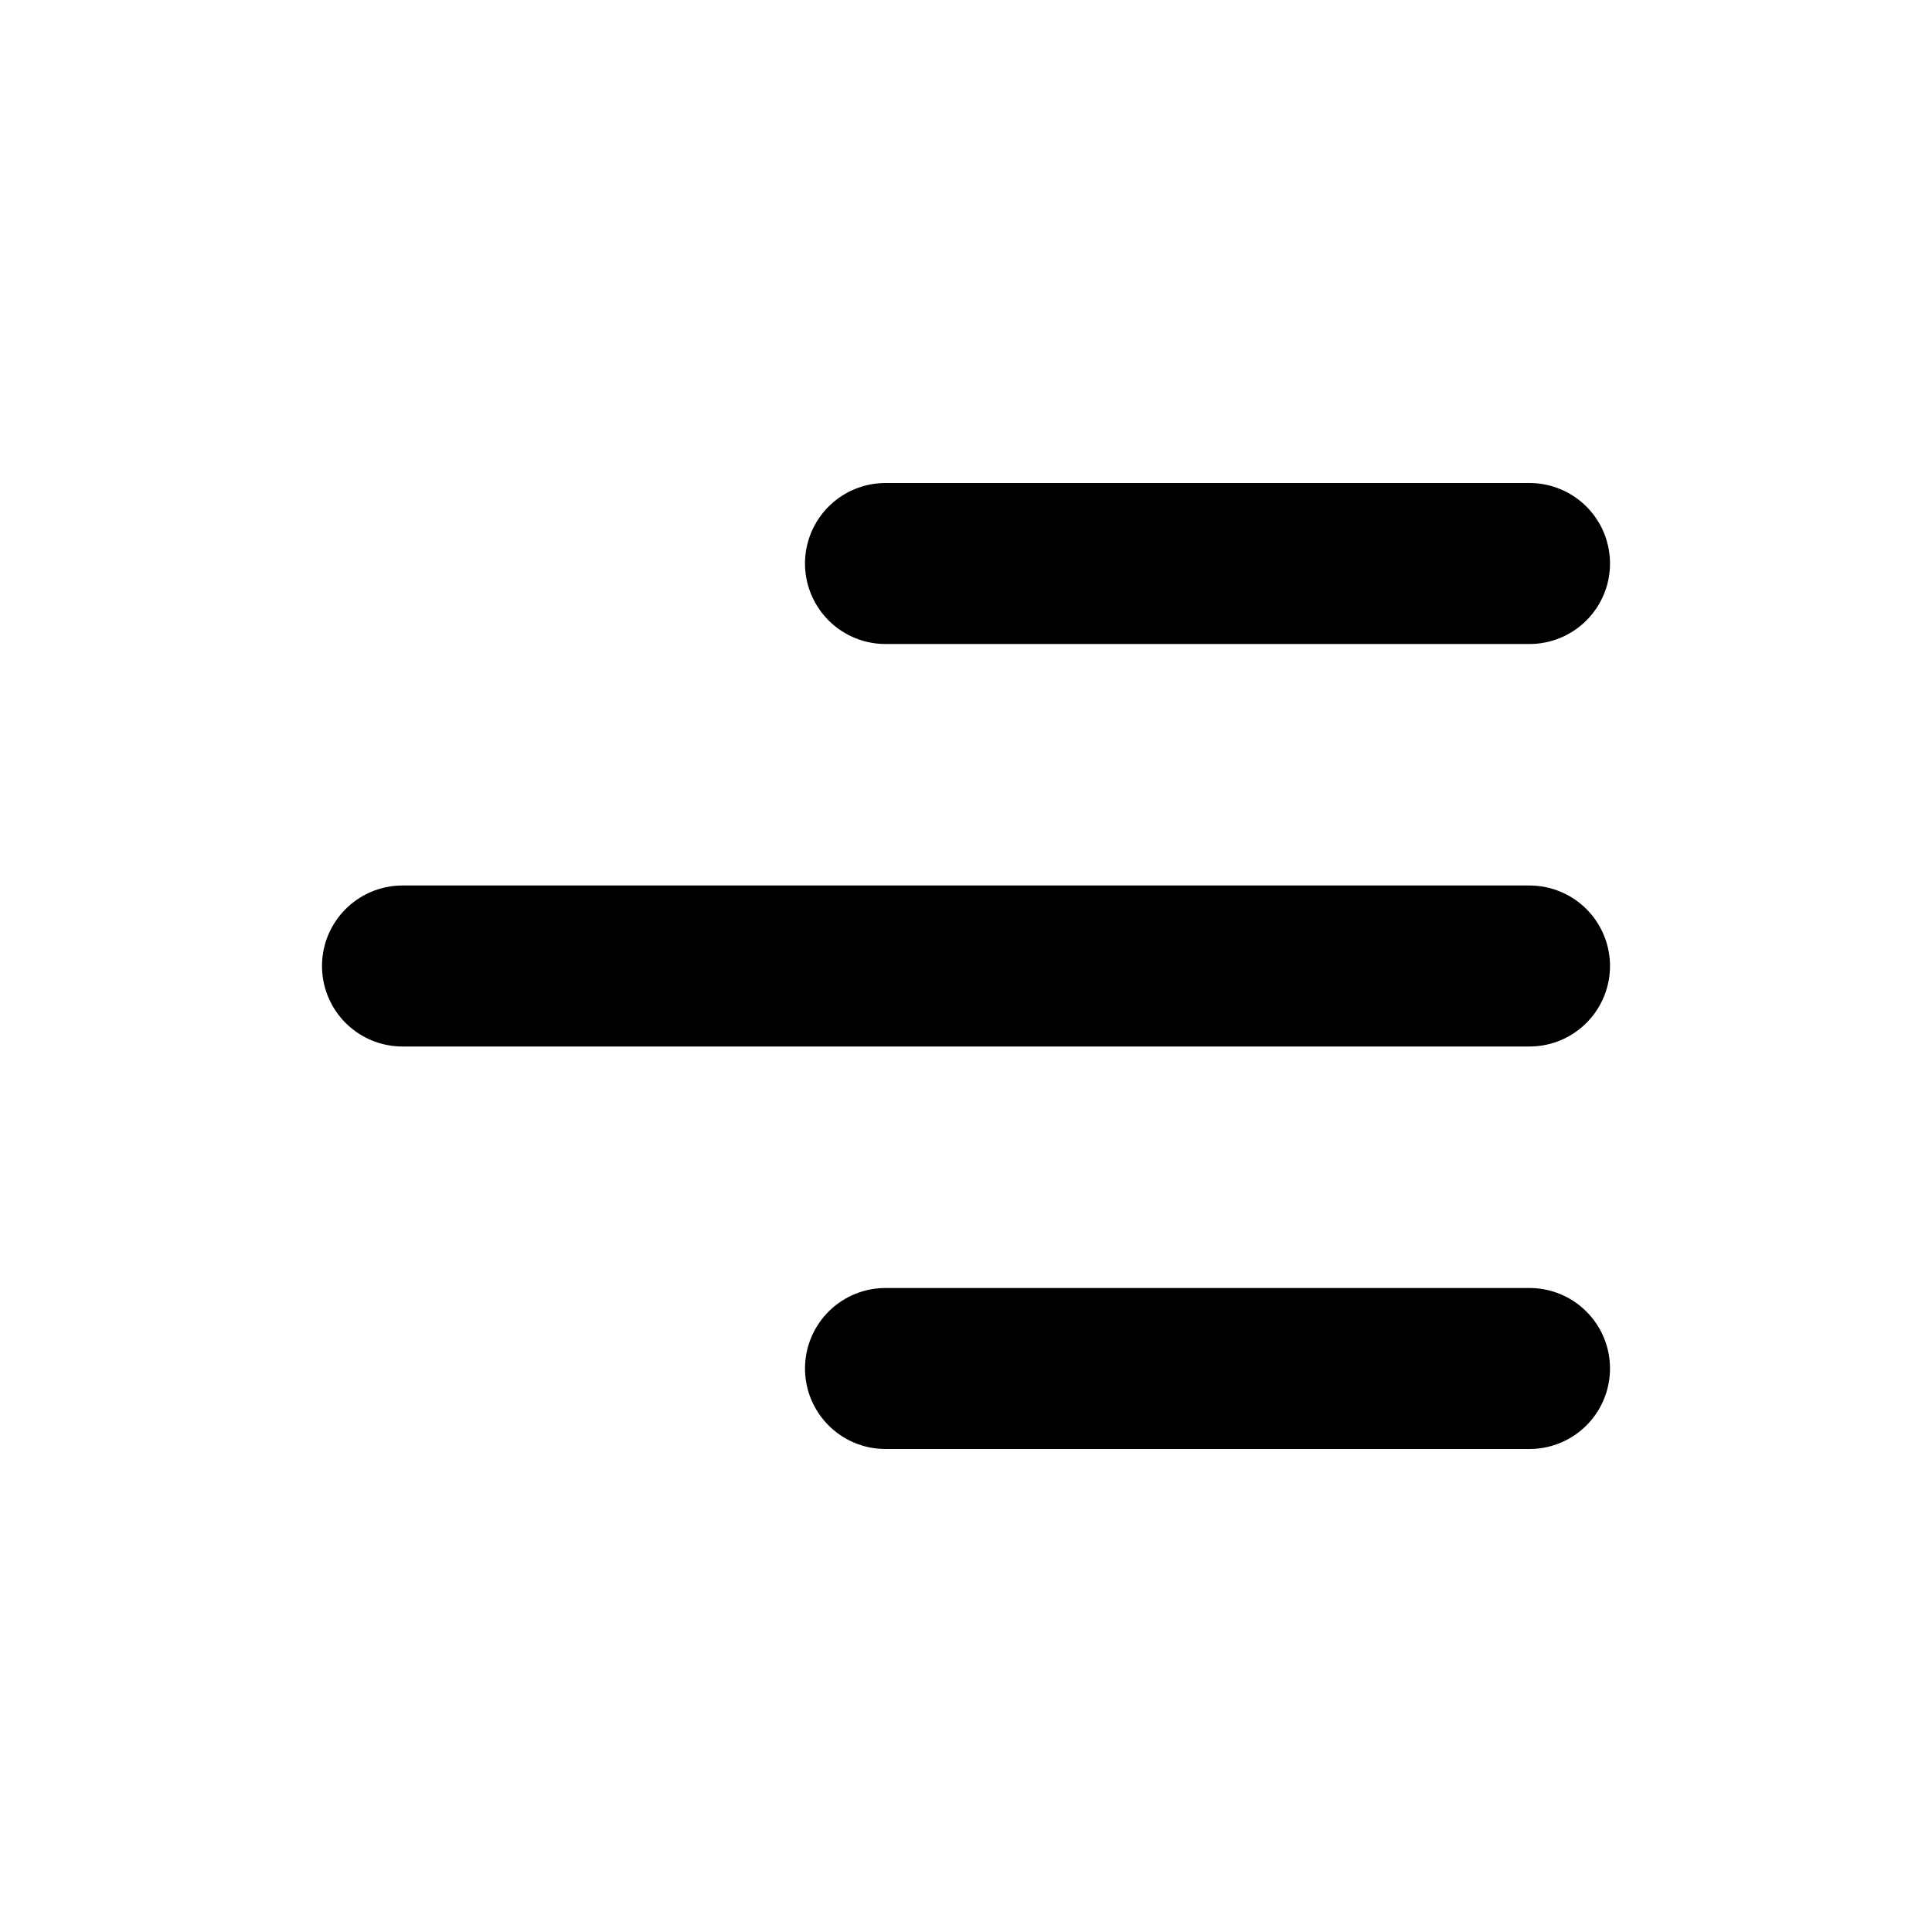
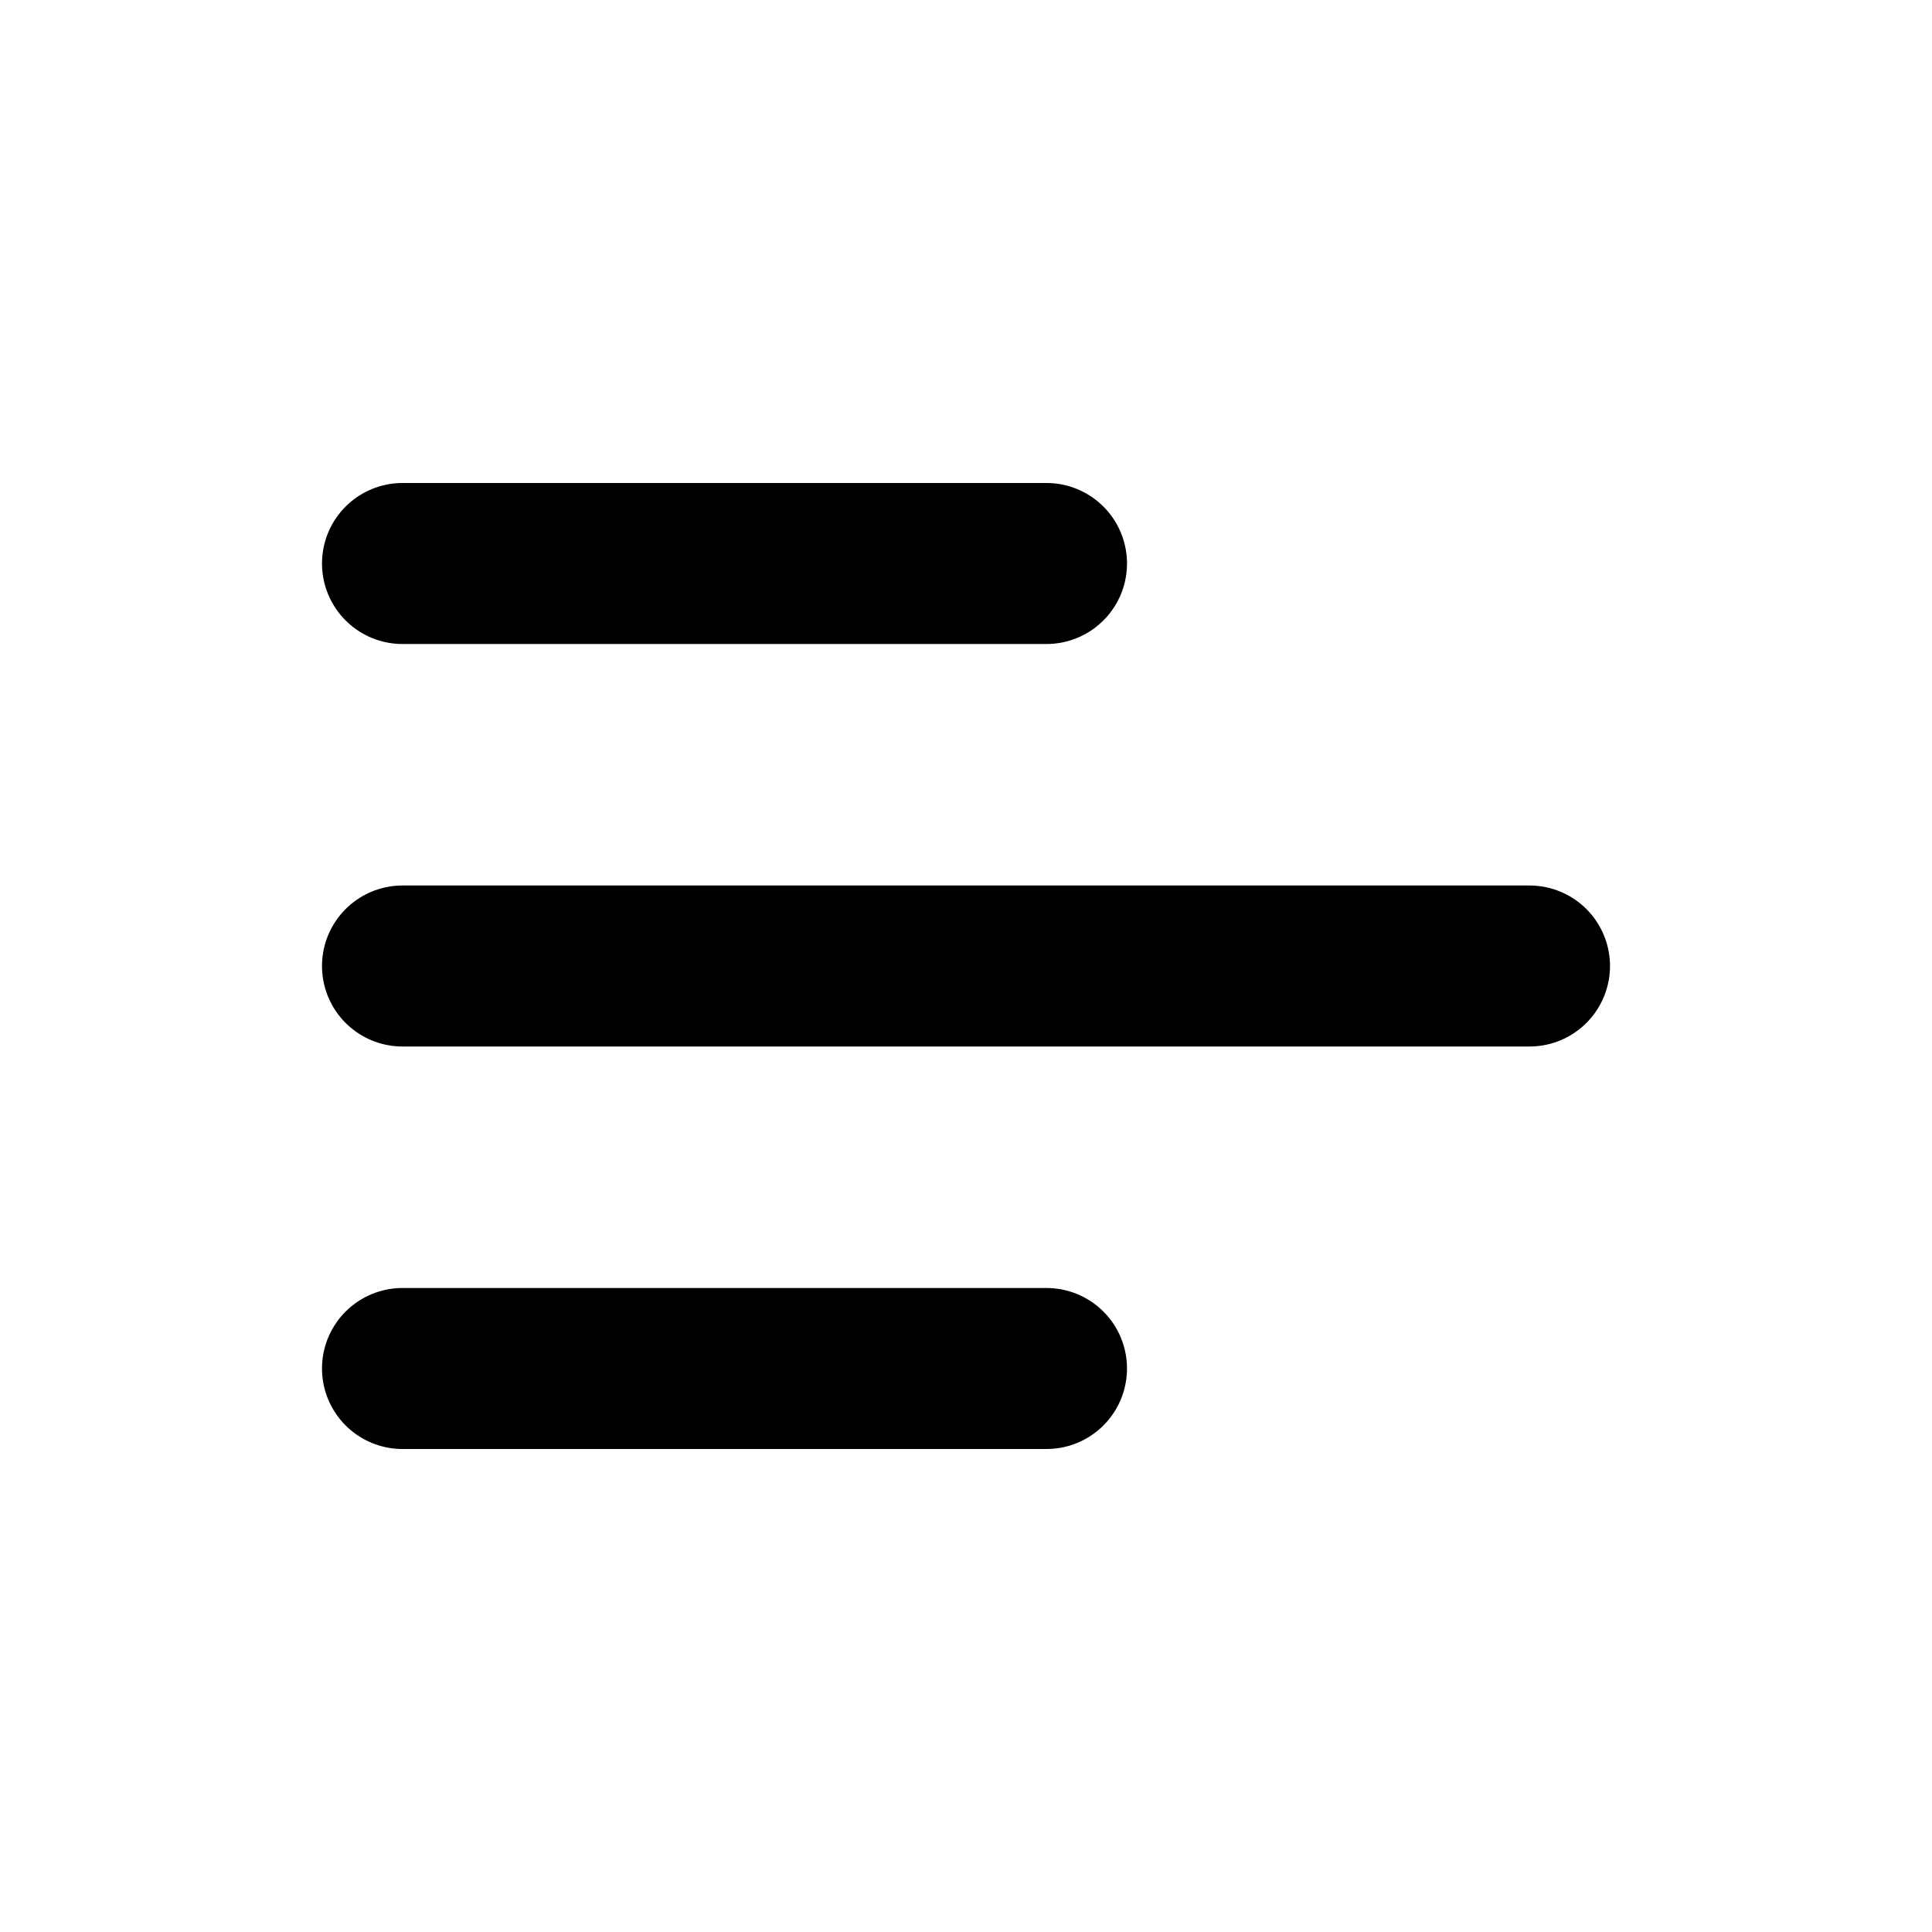
<svg xmlns="http://www.w3.org/2000/svg" width="800px" height="800px" viewBox="0 0 24 24" fill="none">
-   <g id="Menu / Menu_Alt_02">
-     <path id="Vector" d="M11 17H19M5 12H19M11 7H19" stroke="#000000" stroke-width="2" stroke-linecap="round" stroke-linejoin="round" />
+   <g id="Menu / Menu_Alt_03">
+     <path id="Vector" d="M5 17H13M5 12H19M5 7H13" stroke="#000000" stroke-width="2" stroke-linecap="round" stroke-linejoin="round" />
  </g>
</svg>
